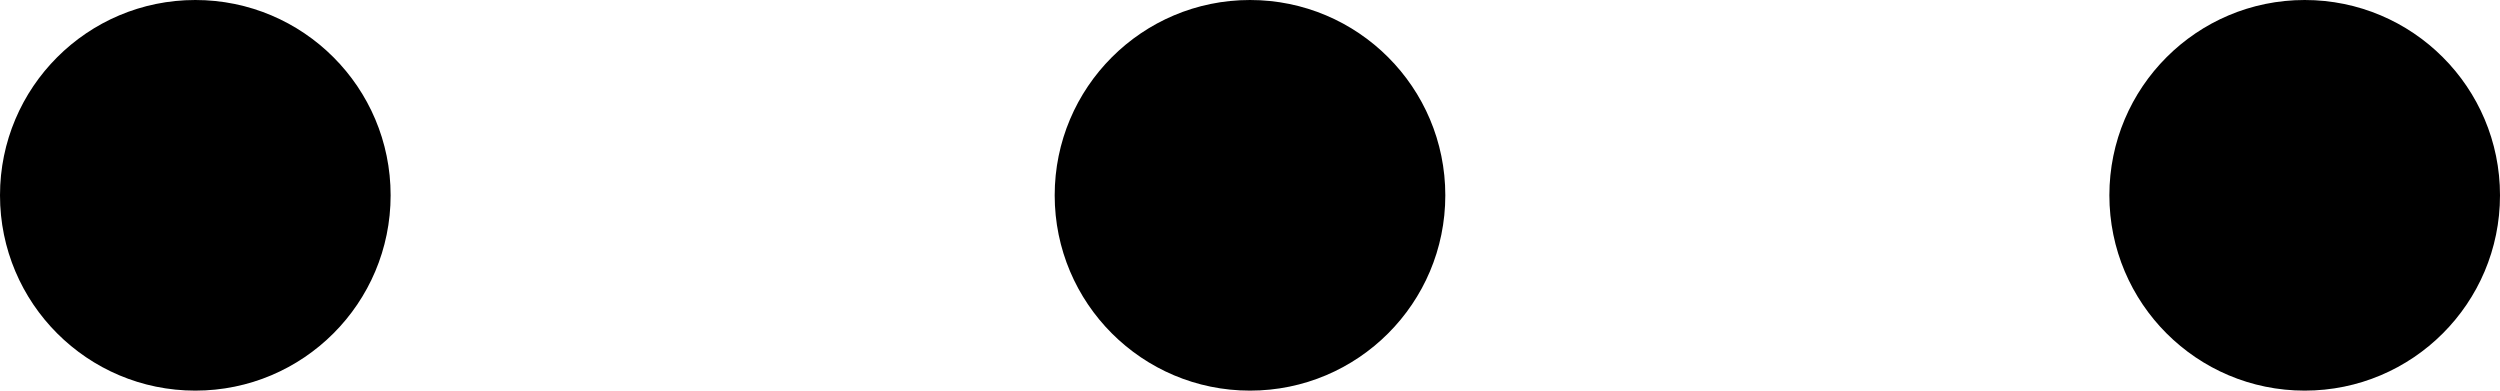
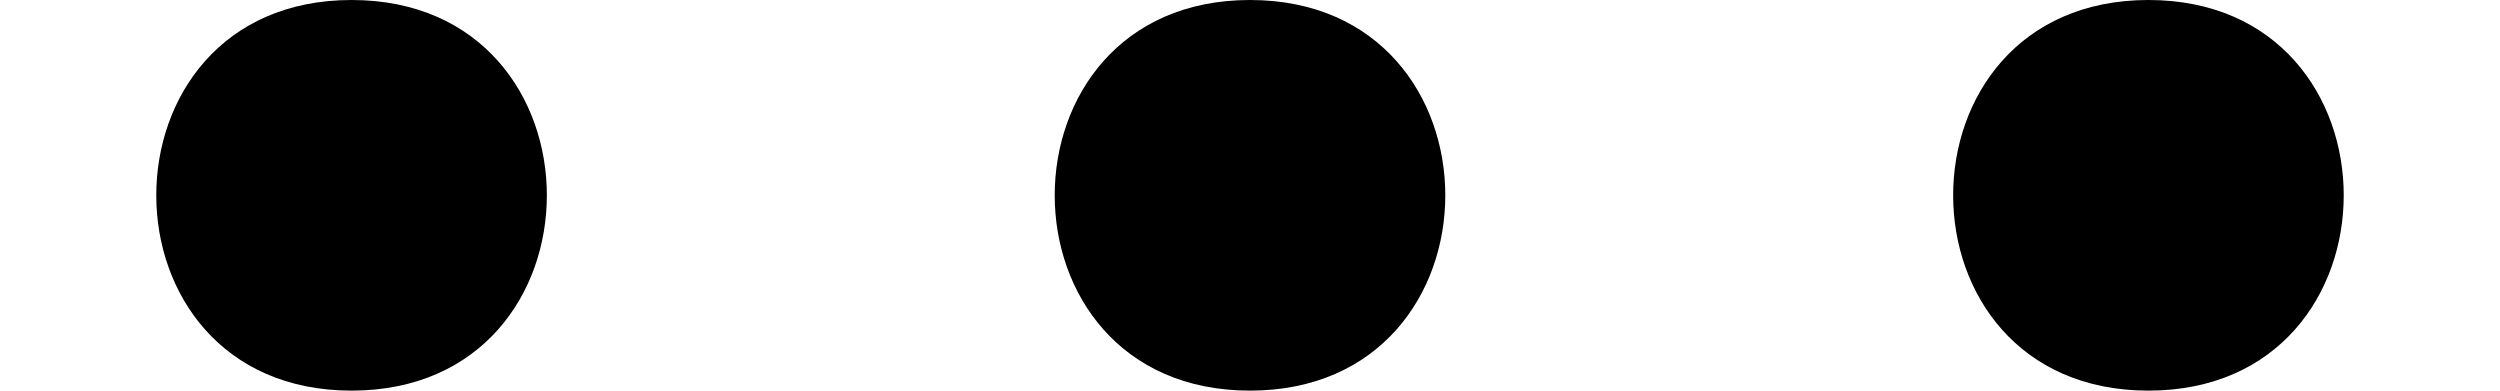
<svg xmlns="http://www.w3.org/2000/svg" xml:space="preserve" viewBox="0 0 32 5">
-   <path d="M29.5 5a2.5 2.5 0 1 1 0-5 2.5 2.5 0 0 1 0 5ZM16 5a2.5 2.5 0 1 1 0-5 2.5 2.5 0 0 1 0 5zM2.5 5a2.5 2.5 0 1 1 0-5 2.5 2.5 0 0 1 0 5Z" />
+   <path d="M27.5 5c-3.333 0-3.333-5 0-5s3.333 5 0 5zM16 5c-3.333 0-3.333-5 0-5s3.333 5 0 5zM4.5 5c-3.333 0-3.333-5 0-5s3.333 5 0 5z" />
</svg>
